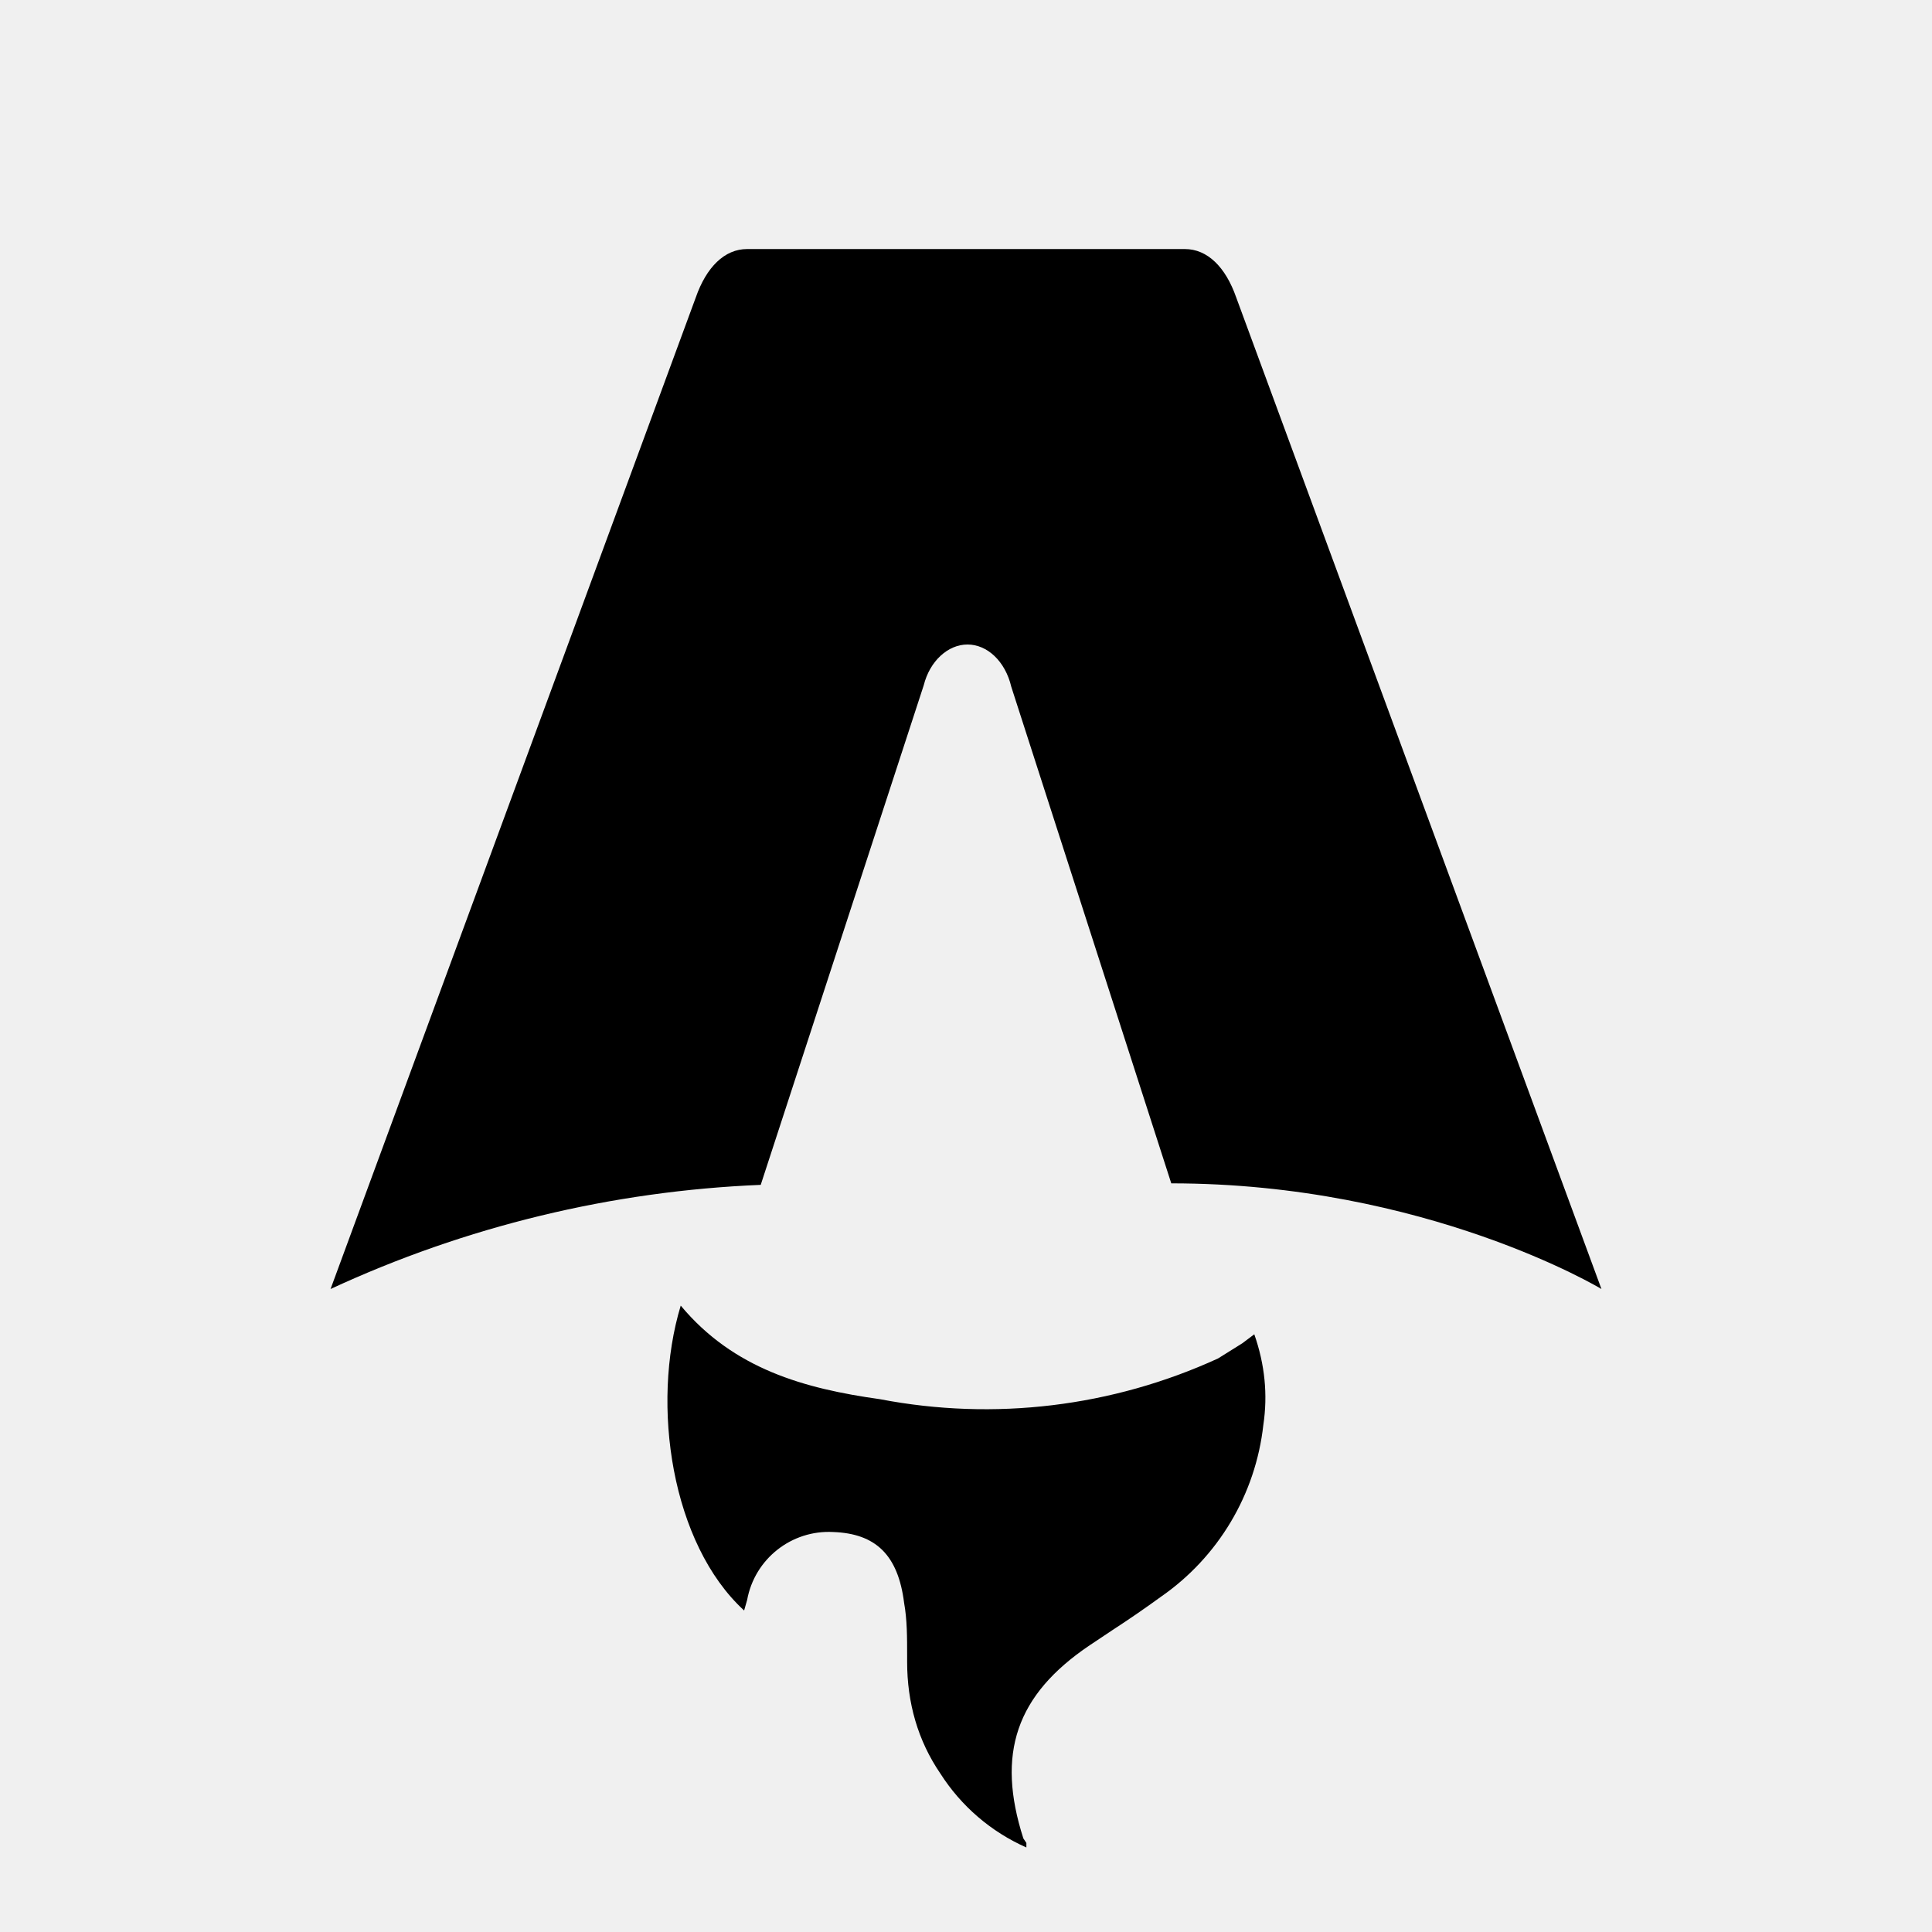
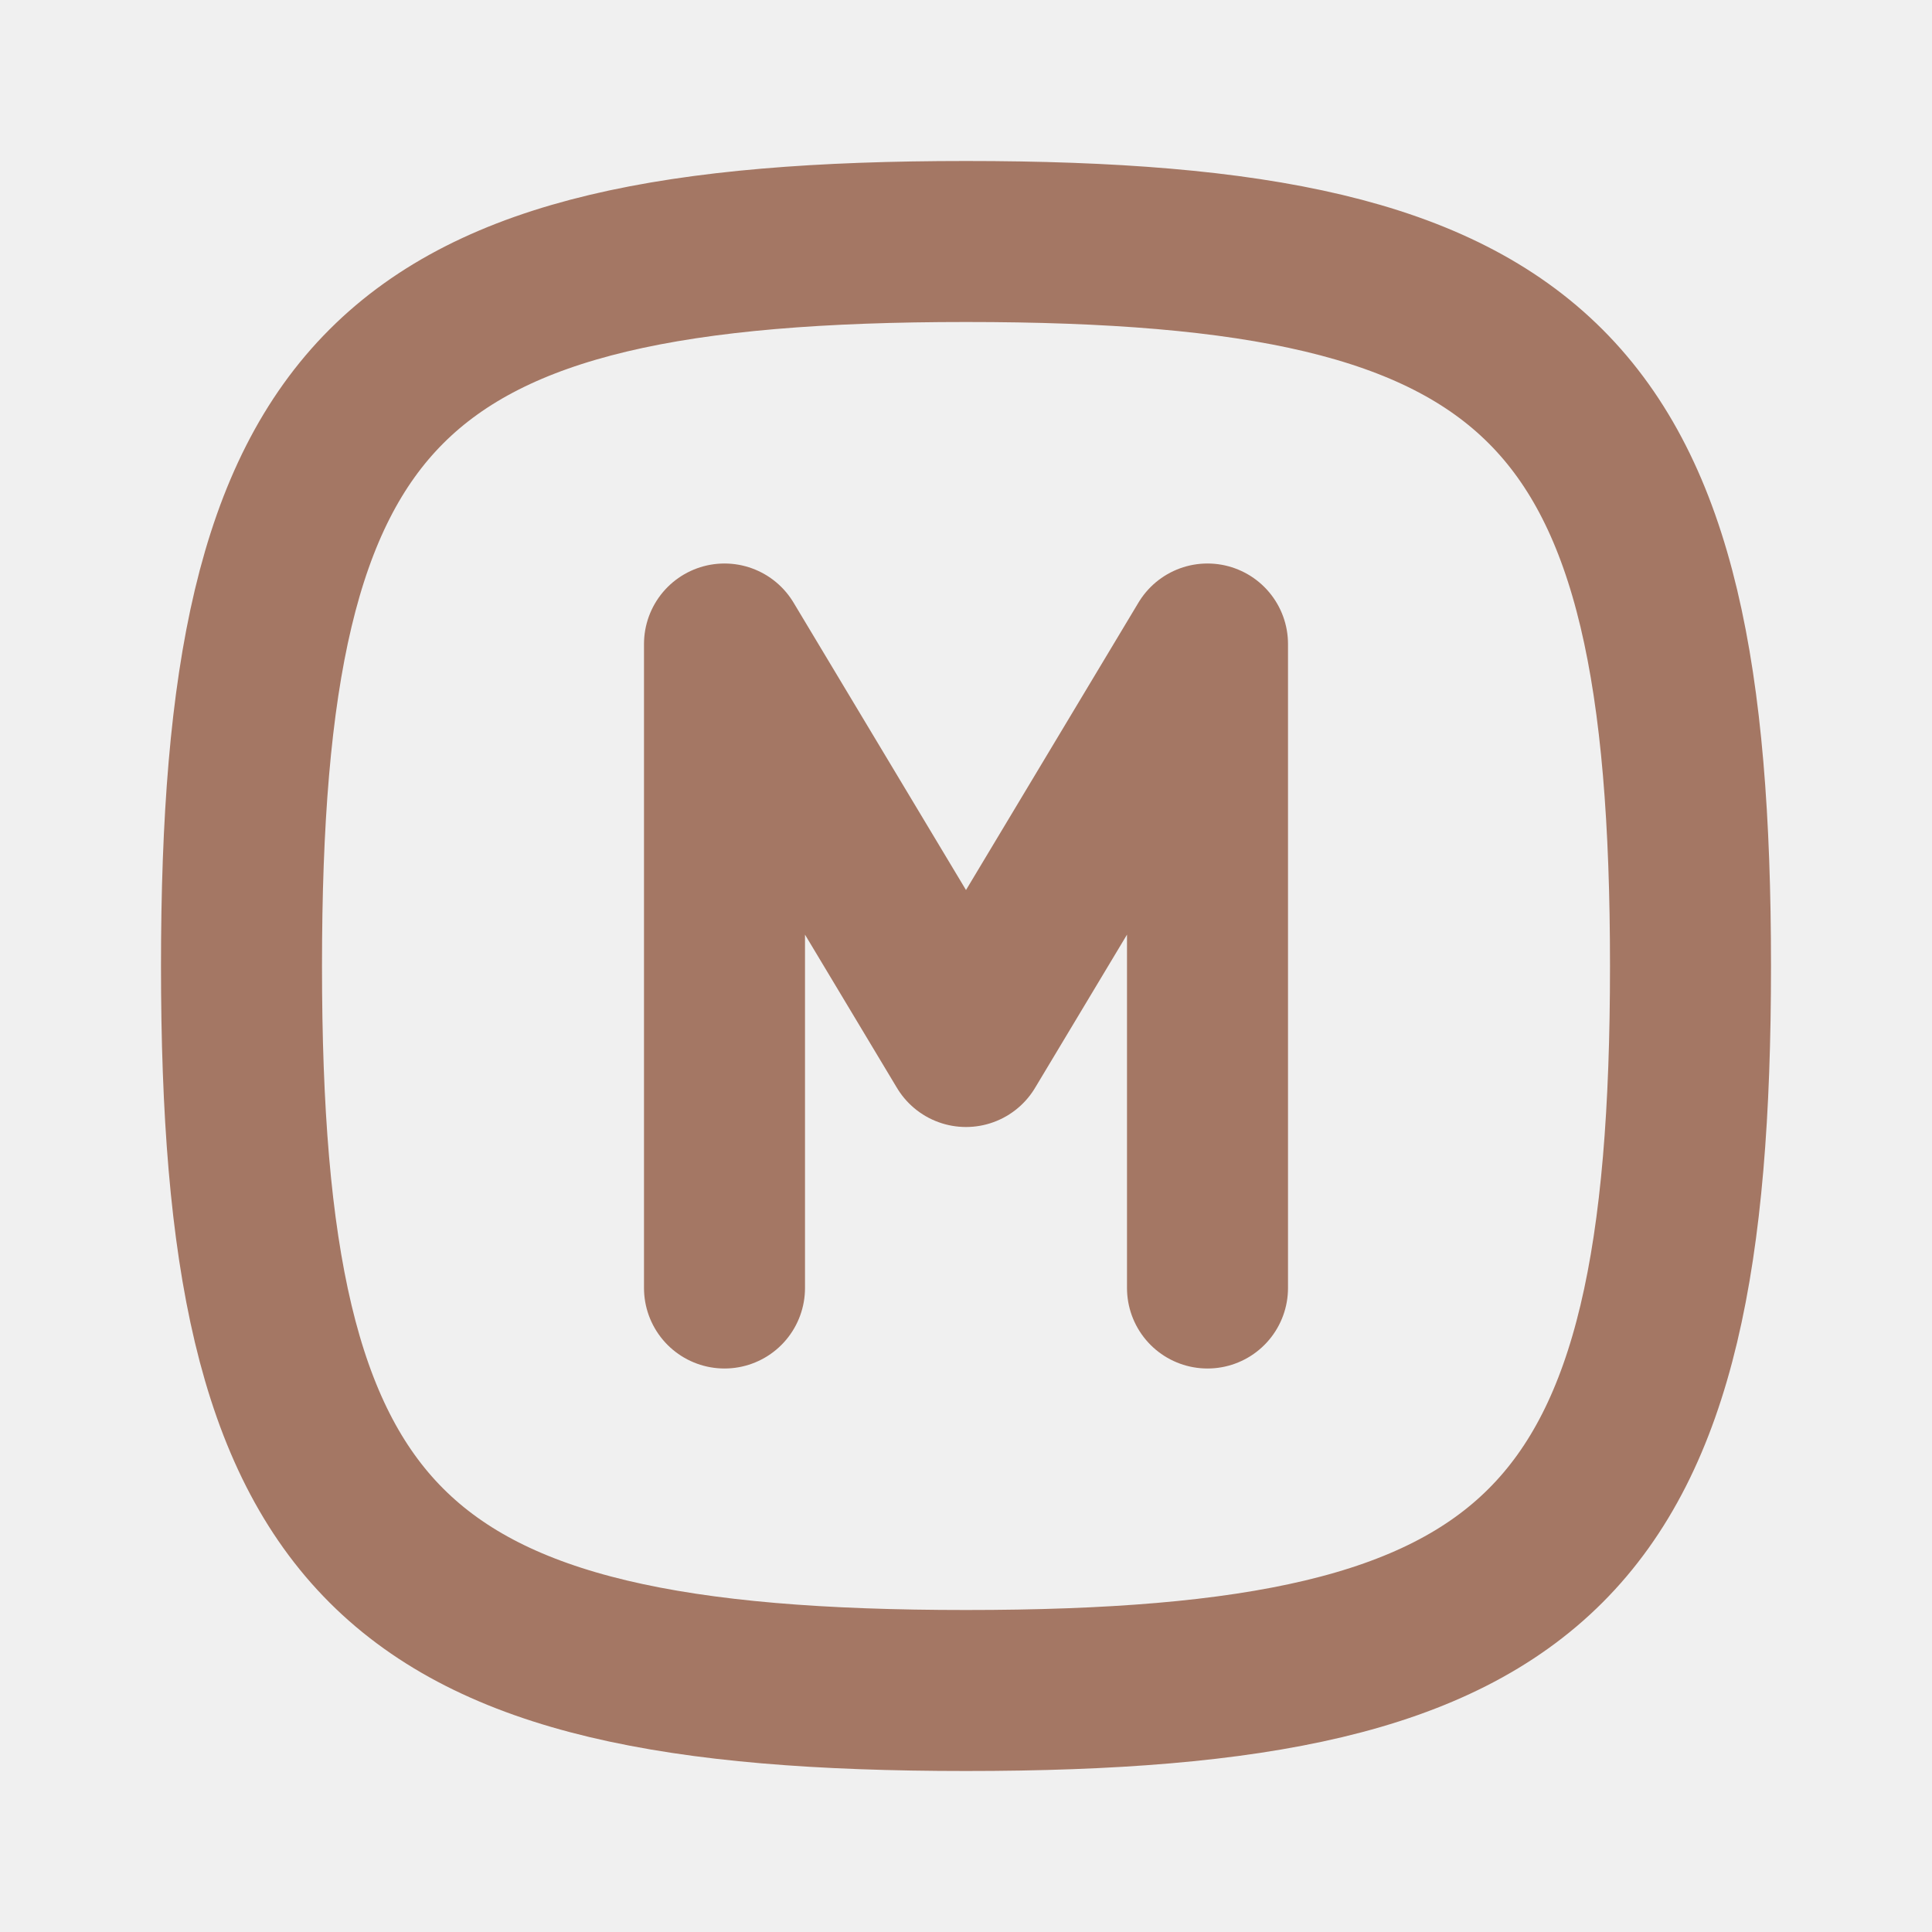
- <svg xmlns="http://www.w3.org/2000/svg" fill="none" viewBox="0 0 128 128">
-   <path d="M50.4 78.5a75.1 75.1 0 0 0-28.5 6.9l24.2-65.7c.7-2 1.9-3.2 3.4-3.2h29c1.5 0 2.7 1.2 3.4 3.2l24.2 65.7s-11.6-7-28.5-7L67 45.5c-.4-1.7-1.6-2.8-2.9-2.8-1.3 0-2.5 1.1-2.9 2.7L50.4 78.5Zm-1.1 28.2Zm-4.2-20.2c-2 6.6-.6 15.8 4.2 20.2a17.5 17.5 0 0 1 .2-.7 5.5 5.5 0 0 1 5.7-4.5c2.8.1 4.3 1.5 4.7 4.7.2 1.1.2 2.3.2 3.5v.4c0 2.7.7 5.2 2.2 7.4a13 13 0 0 0 5.7 4.9v-.3l-.2-.3c-1.8-5.6-.5-9.5 4.4-12.8l1.5-1a73 73 0 0 0 3.2-2.2 16 16 0 0 0 6.8-11.4c.3-2 .1-4-.6-6l-.8.6-1.6 1a37 37 0 0 1-22.4 2.7c-5-.7-9.7-2-13.2-6.2Z" />
+ <svg xmlns="http://www.w3.org/2000/svg" viewBox="0 0 24 24">
+   <g fill="none" stroke="#a47764" stroke-linecap="round" stroke-linejoin="round" stroke-width="2">
+     <path d="M9 16V8l3 5l3-5v8" />
+     <path d="M12 3c7.2 0 9 1.8 9 9s-1.8 9-9 9s-9-1.8-9-9s1.8-9 9-9" />
+   </g>
  <style>
-         path { fill: #000; }
        @media (prefers-color-scheme: dark) {
-             path { fill: #FFF; }
+             path { stroke: #332421; }
        }
    </style>
</svg>
